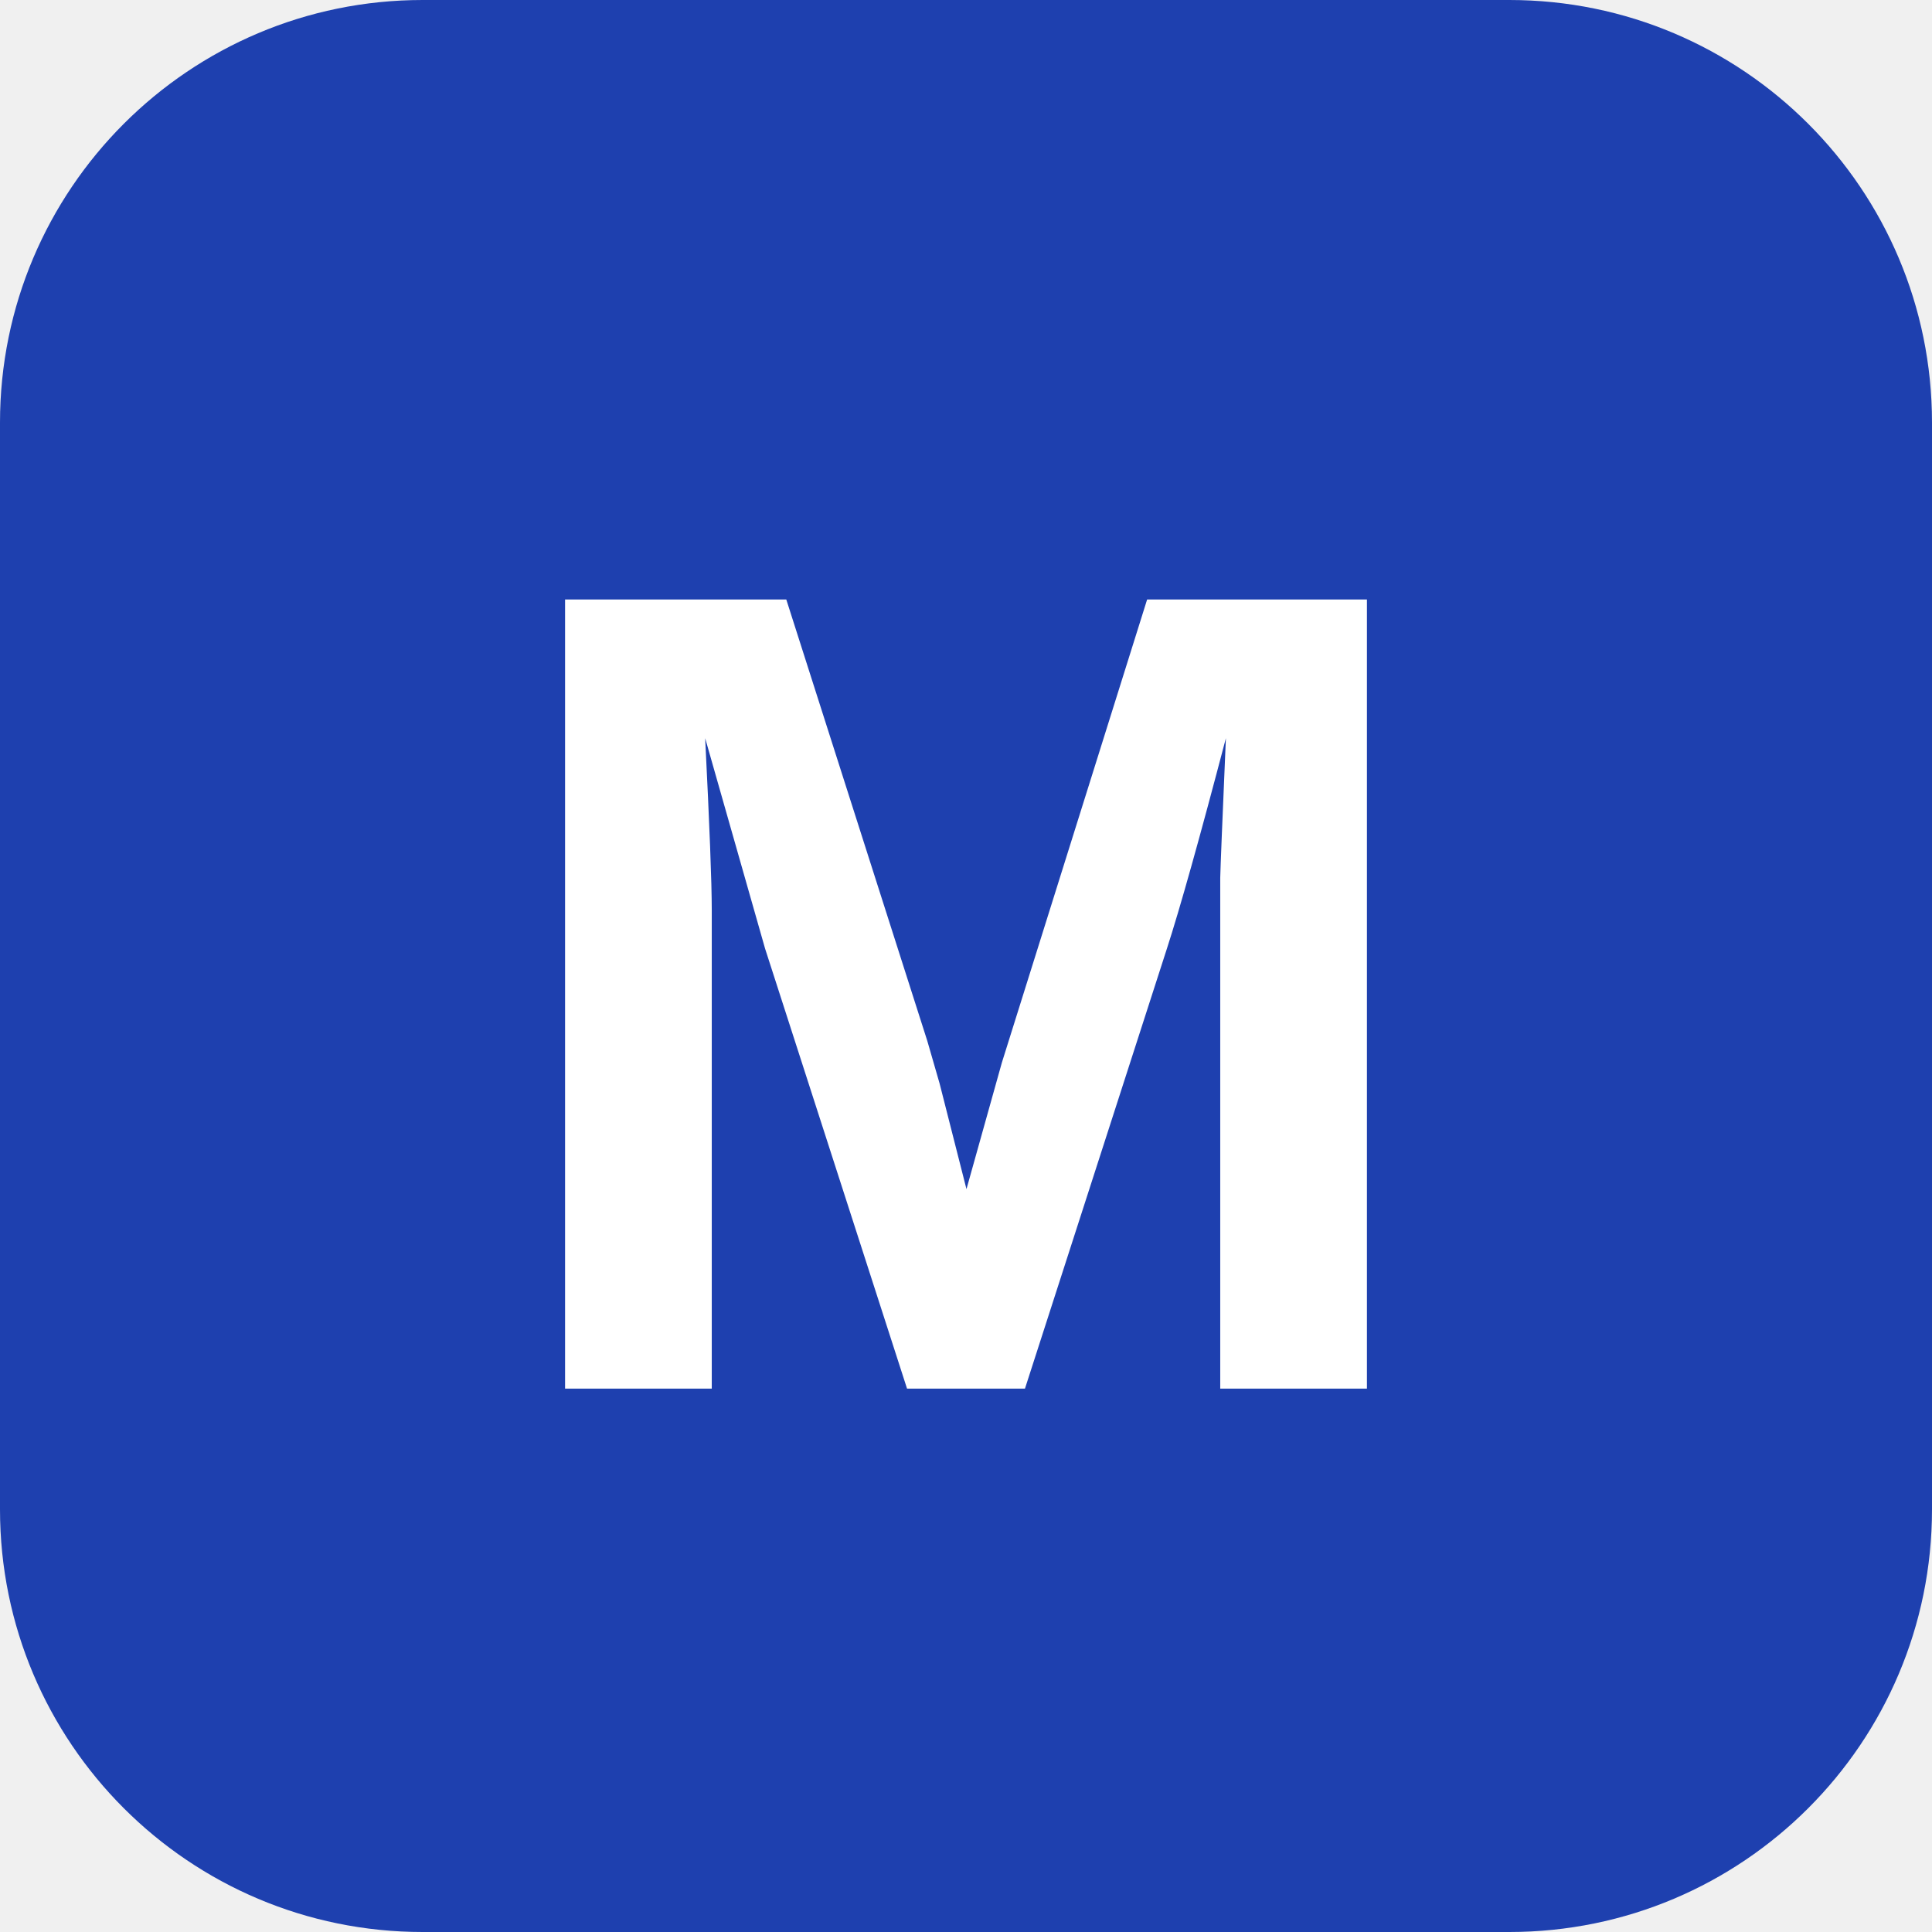
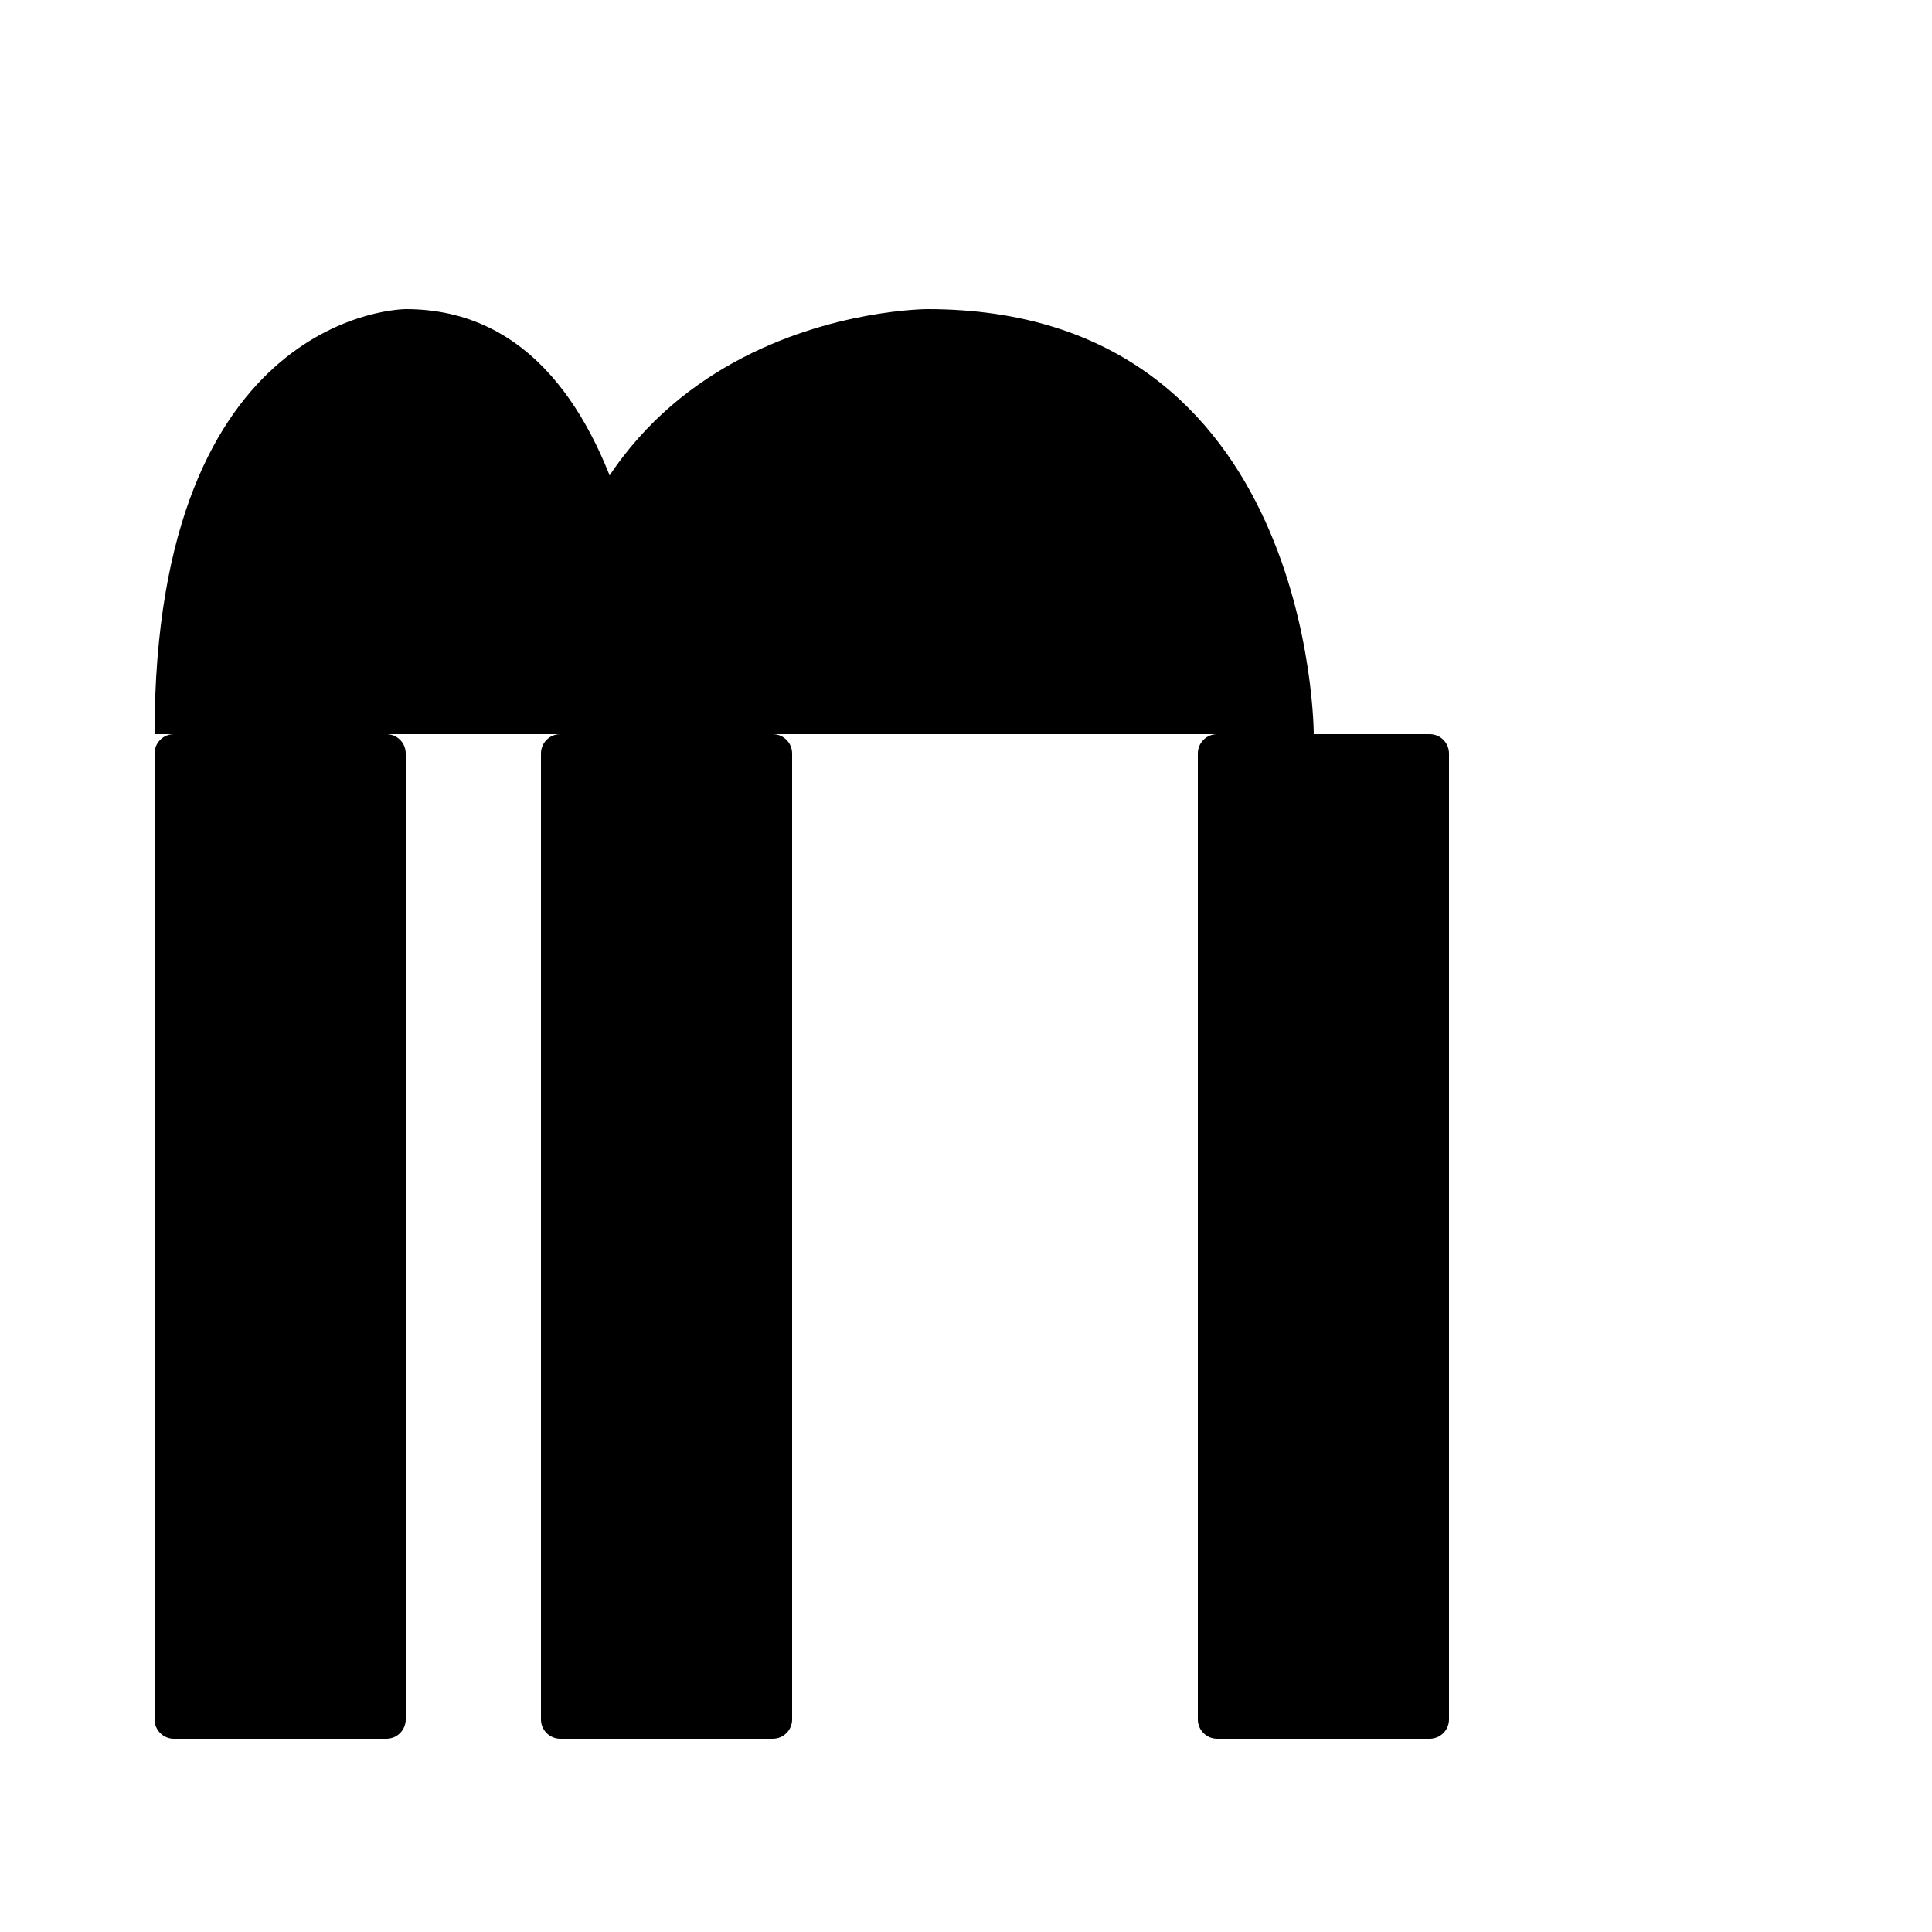
- <svg xmlns="http://www.w3.org/2000/svg" viewBox="0 0 64 64">
-   <rect width="64" height="64" rx="14" fill="#1e40af" />
-   <text x="32" y="46" font-family="Arial, sans-serif" font-size="38" font-weight="bold" fill="white" text-anchor="middle">M</text>
+ <svg xmlns="http://www.w3.org/2000/svg" viewBox="0 0 100 100">
+   <rect width="100" height="100" fill="white" />
+   <rect x="8" y="38" width="13" height="52" rx="1" fill="black" />
+   <path d="M8 38 C8 16 21 16 21 16 C34 16 34 38 34 38" fill="black" />
+   <rect x="28" y="38" width="13" height="52" rx="1" fill="black" />
+   <path d="M28 38 C28 16 48 16 48 16 C68 16 68 38 68 38" fill="black" />
+   <rect x="62" y="38" width="13" height="52" rx="1" fill="black" />
</svg>
